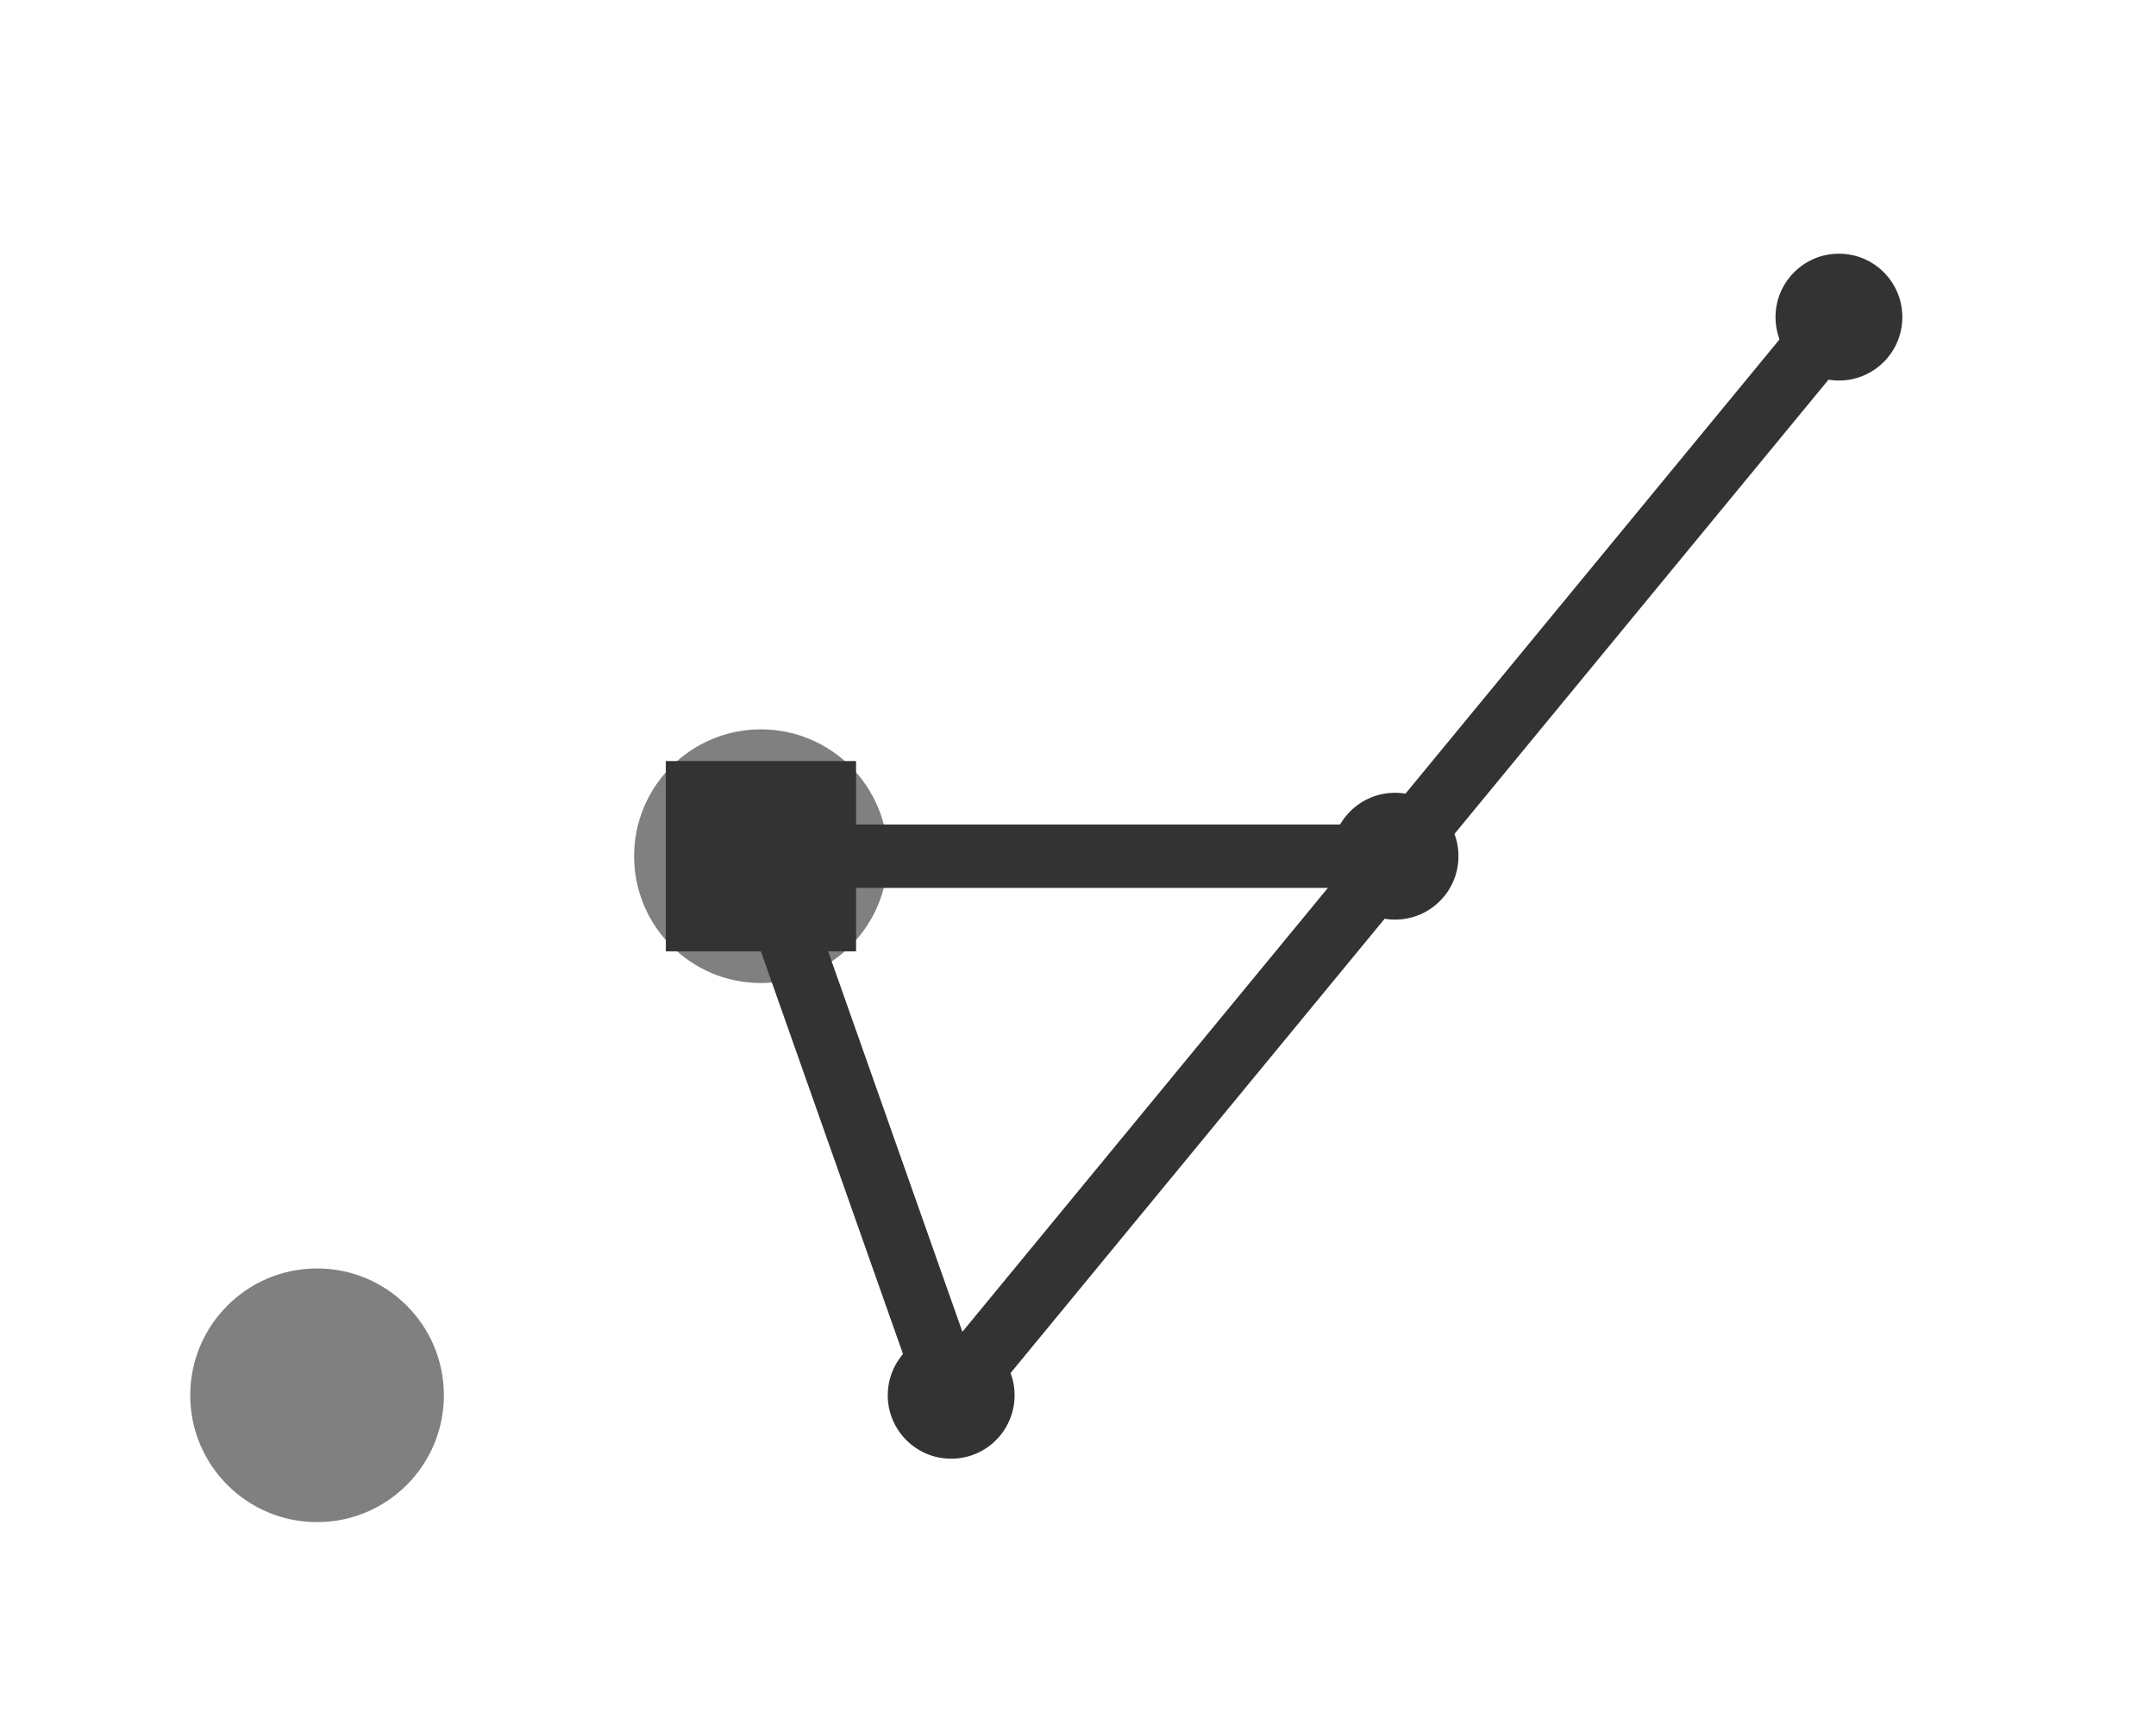
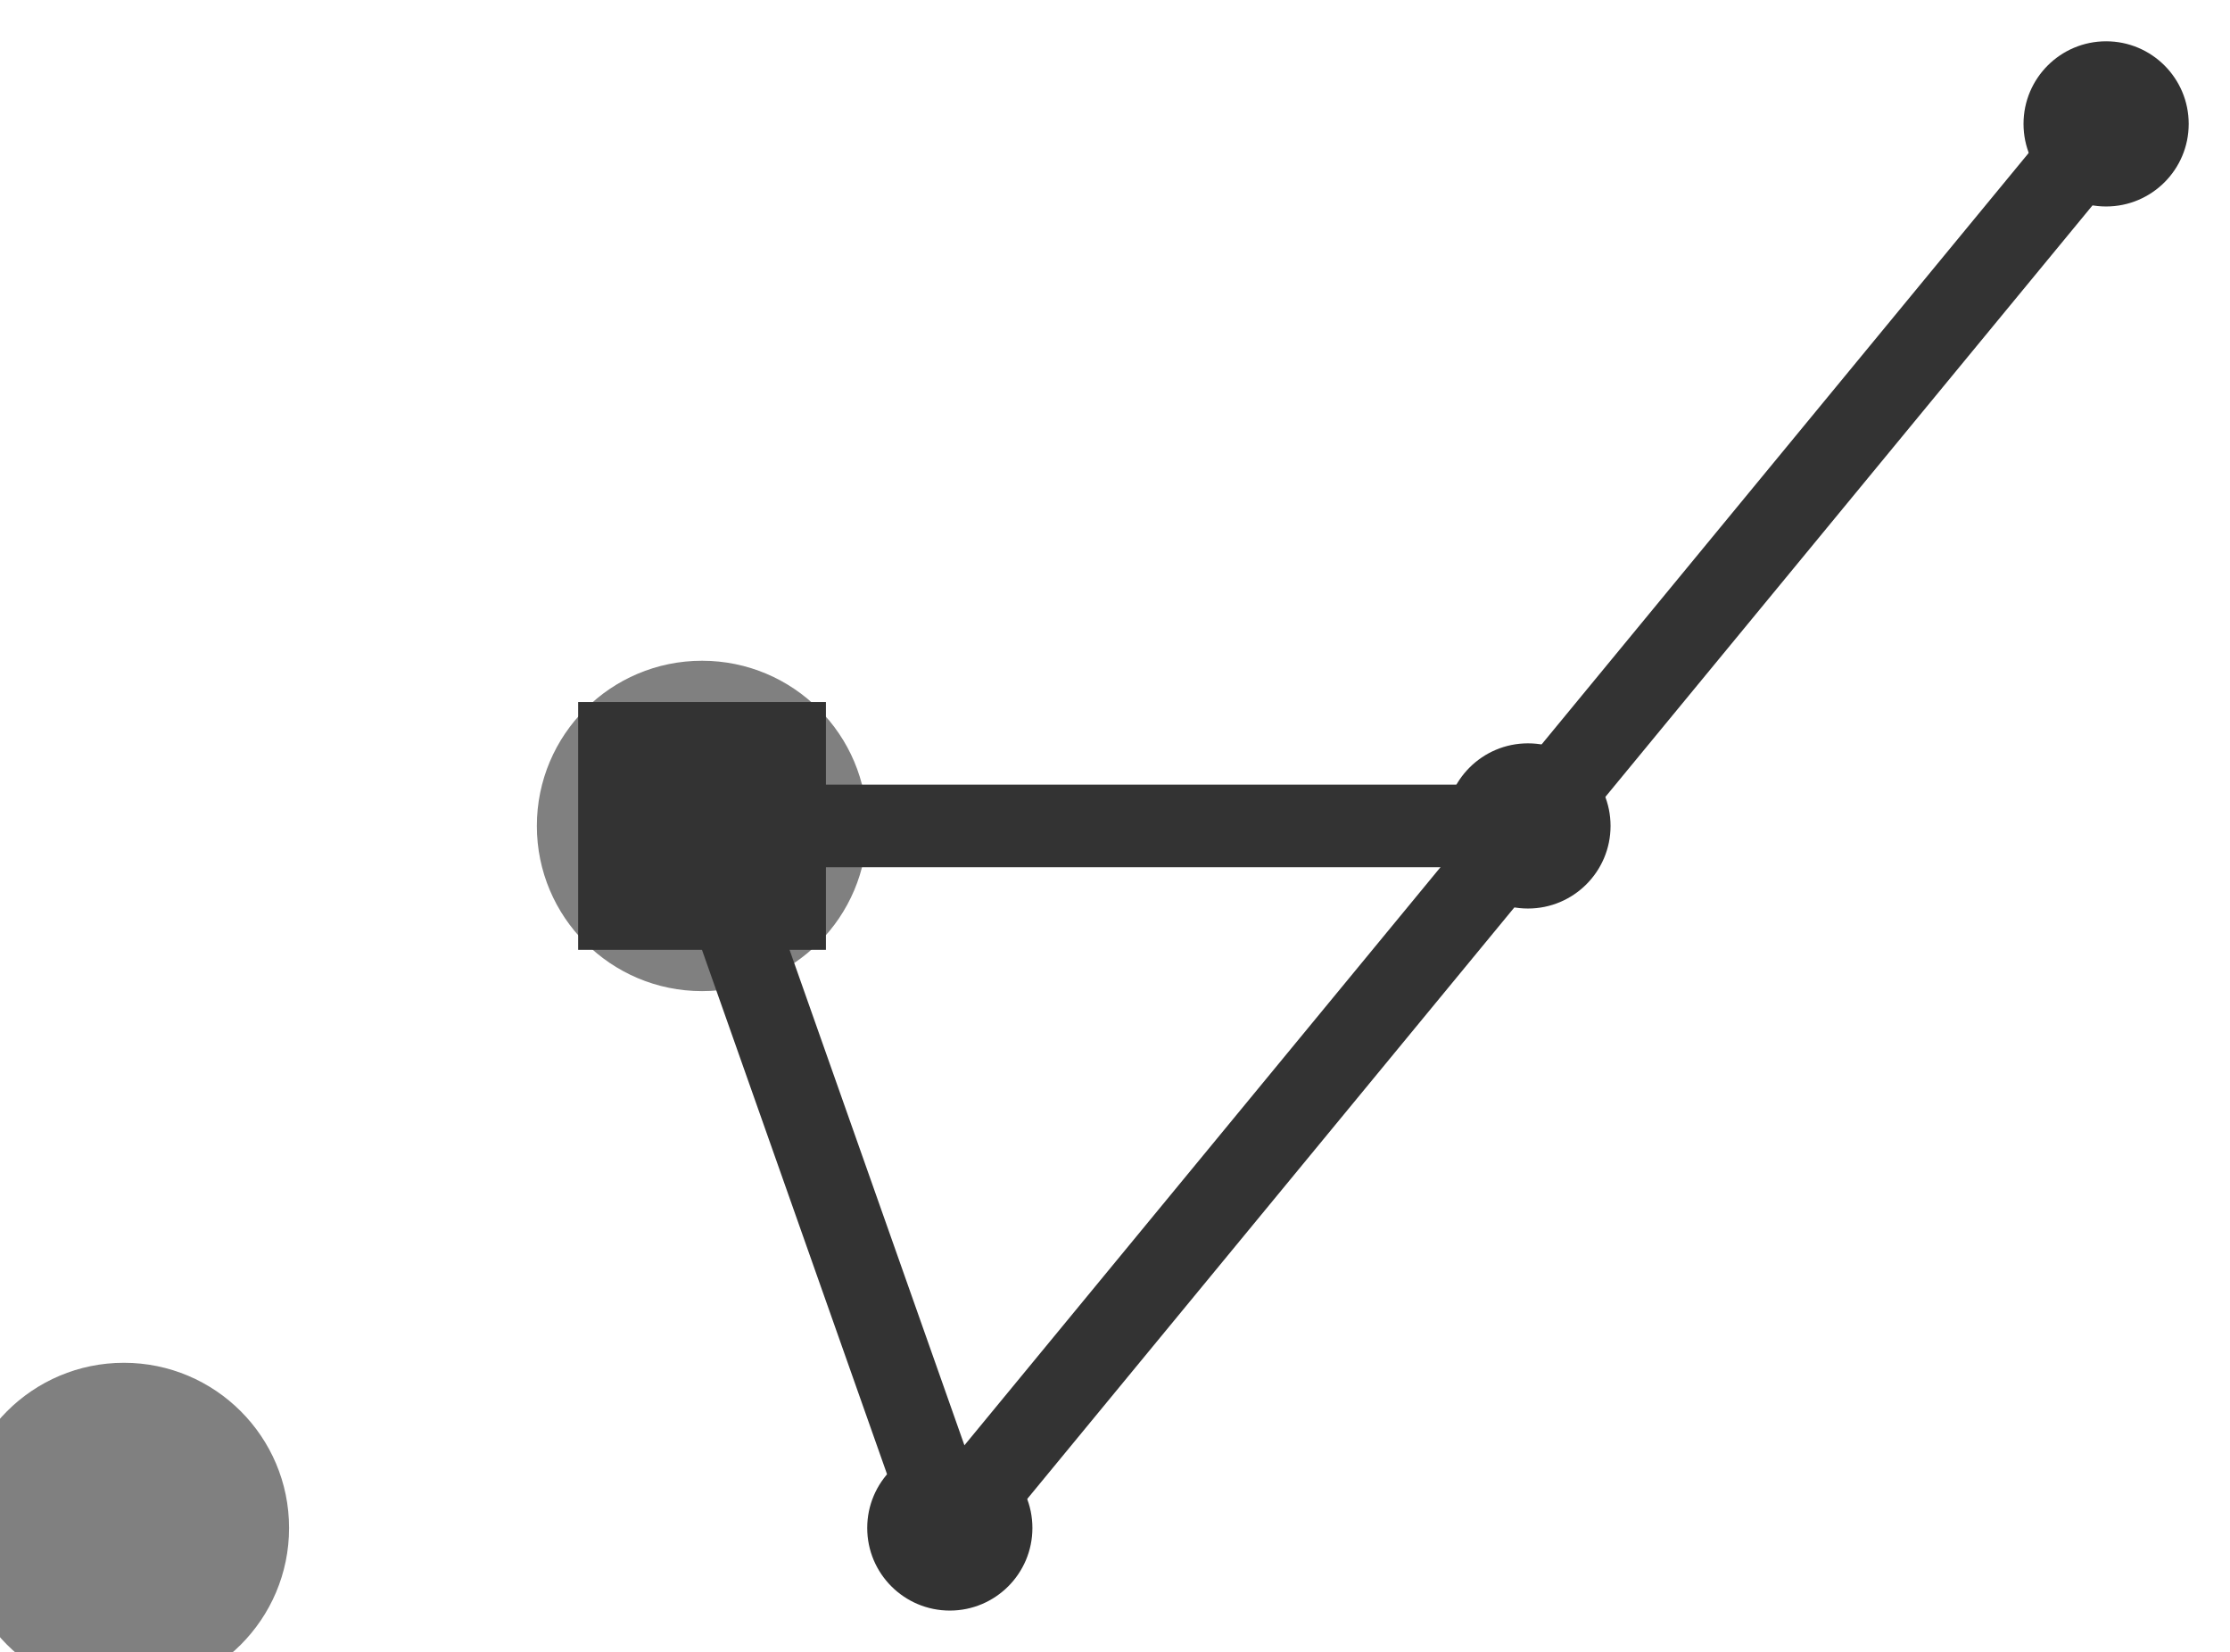
- <svg xmlns="http://www.w3.org/2000/svg" class="chord-icon" width="68.0" height="54.0">
-   <circle cx="10.0" cy="44.0" r="4" fill="gray" />
-   <circle cx="24.0" cy="27.0" r="4" fill="gray" />
-   <circle cx="24.0" cy="27.0" r="2" fill="#333333" />
-   <circle cx="30.0" cy="44.0" r="2" fill="#333333" />
-   <circle cx="44.0" cy="27.0" r="2" fill="#333333" />
-   <circle cx="58.0" cy="10.0" r="2" fill="#333333" />
-   <rect x="21.0" y="24.0" width="6" height="6" fill="#333333" />
-   <line x1="24.0" y1="27.0" x2="30.0" y2="44.0" stroke="#333333" stroke-width="2" />
-   <line x1="24.0" y1="27.0" x2="44.0" y2="27.0" stroke="#333333" stroke-width="2" />
-   <line x1="30.0" y1="44.0" x2="44.0" y2="27.0" stroke="#333333" stroke-width="2" />
-   <line x1="44.0" y1="27.0" x2="58.0" y2="10.0" stroke="#333333" stroke-width="2" />
+ <svg xmlns="http://www.w3.org/2000/svg" class="chord-icon" width="54.0" height="40.0">
+   <circle cx="3.0" cy="37.0" r="4" fill="gray" />
+   <circle cx="17.0" cy="20.0" r="4" fill="gray" />
+   <circle cx="17.0" cy="20.0" r="2" fill="#333333" />
+   <circle cx="23.0" cy="37.0" r="2" fill="#333333" />
+   <circle cx="37.0" cy="20.0" r="2" fill="#333333" />
+   <circle cx="51.0" cy="3.0" r="2" fill="#333333" />
+   <rect x="14.0" y="17.0" width="6" height="6" fill="#333333" />
+   <line x1="17.0" y1="20.0" x2="23.0" y2="37.0" stroke="#333333" stroke-width="2" />
+   <line x1="17.0" y1="20.0" x2="37.0" y2="20.0" stroke="#333333" stroke-width="2" />
+   <line x1="23.0" y1="37.0" x2="37.0" y2="20.0" stroke="#333333" stroke-width="2" />
+   <line x1="37.0" y1="20.0" x2="51.0" y2="3.0" stroke="#333333" stroke-width="2" />
</svg>
